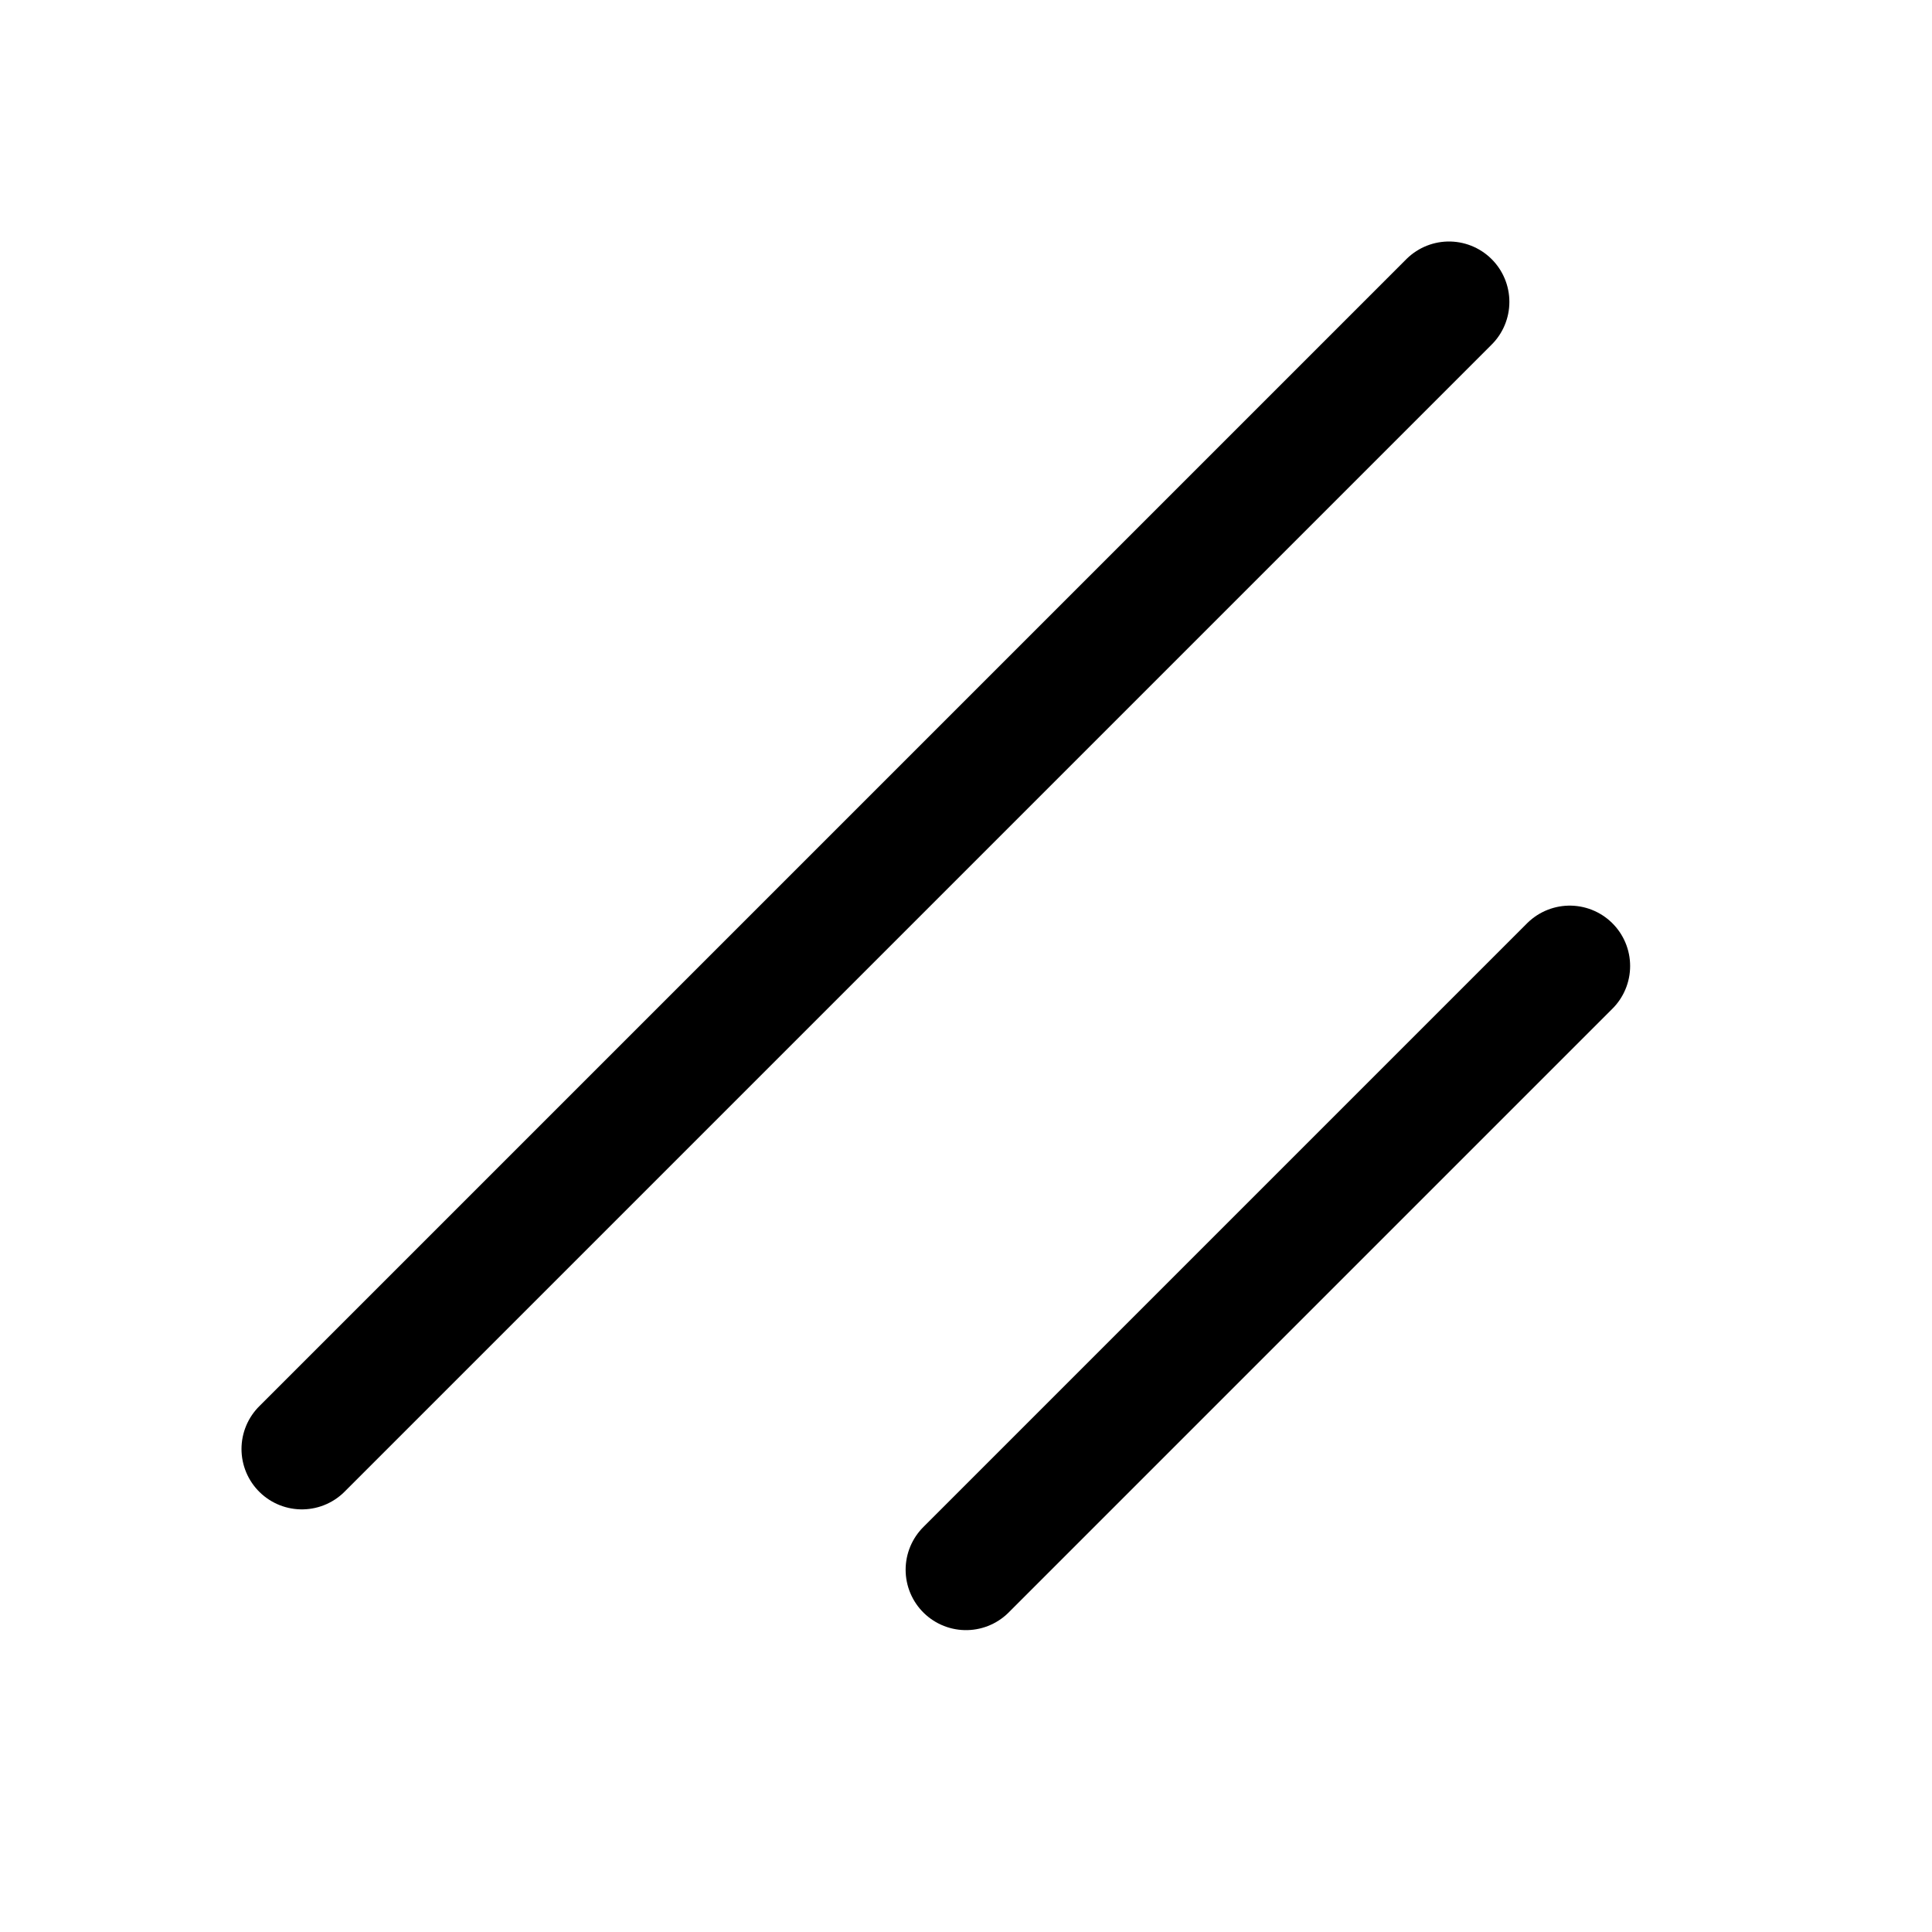
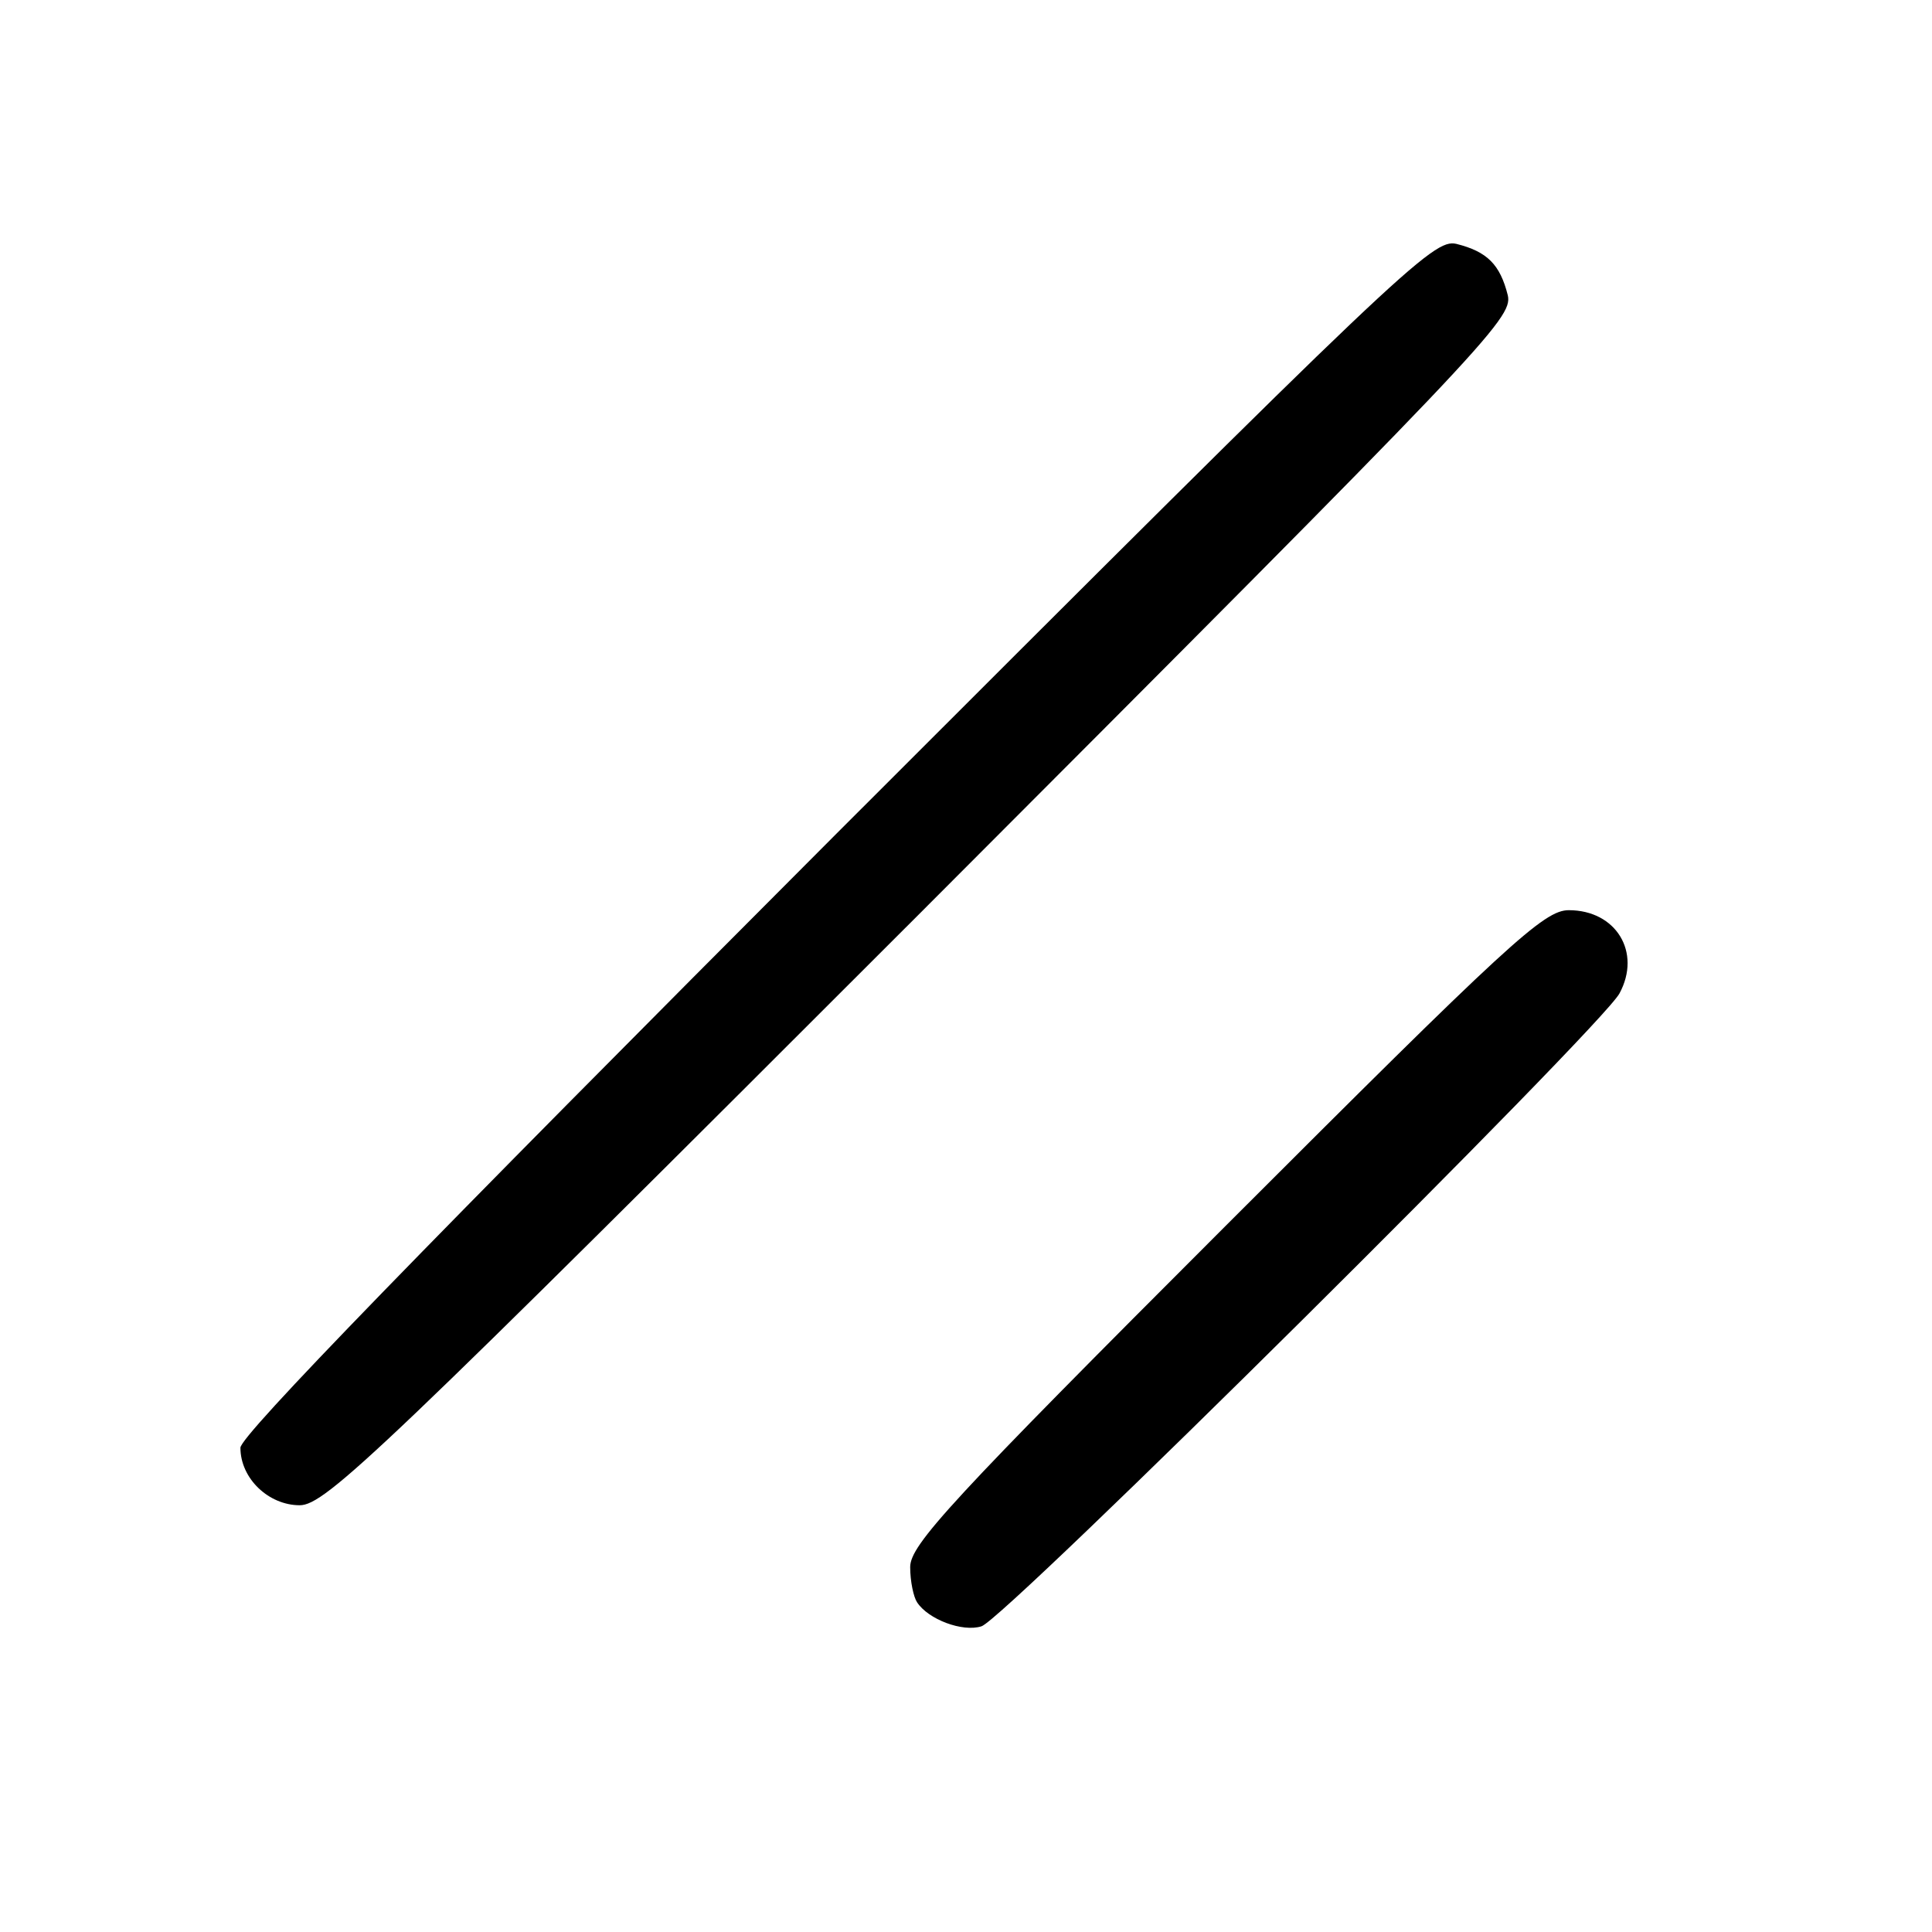
- <svg xmlns="http://www.w3.org/2000/svg" viewBox="0 0 256 256" class="h-6 w-6">
-   <rect width="256" height="256" fill="none" />
-   <line x1="208" y1="128" x2="128" y2="208" fill="none" stroke="currentColor" stroke-linecap="round" stroke-linejoin="round" stroke-width="16" />
-   <line x1="192" y1="40" x2="40" y2="192" fill="none" stroke="currentColor" stroke-linecap="round" stroke-linejoin="round" stroke-width="16" />
+ <svg xmlns="http://www.w3.org/2000/svg" version="1.0" width="225pt" height="225pt" viewBox="0 0 225 225" preserveAspectRatio="xMidYMid meet">
+   <g transform="translate(0,225) scale(0.1,-0.1)" fill="#000000" stroke="none">
+     <path d="M974 1279 c-484 -485 -694 -701 -694 -715 0 -36 33 -67 69 -67 30 0 93 60 723 690 657 658 690 692 684 719 -9 36 -24 51 -60 60 -27 6 -61 -26 -722 -687z" />
+     <path d="M1427 822 c-320 -320 -367 -371 -367 -397 0 -17 4 -35 8 -41 13 -20 53 -35 75 -28 27 8 722 698 743 737 26 48 -4 97 -59 97 -29 0 -70 -38 -400 -368z" />
+   </g>
</svg>
